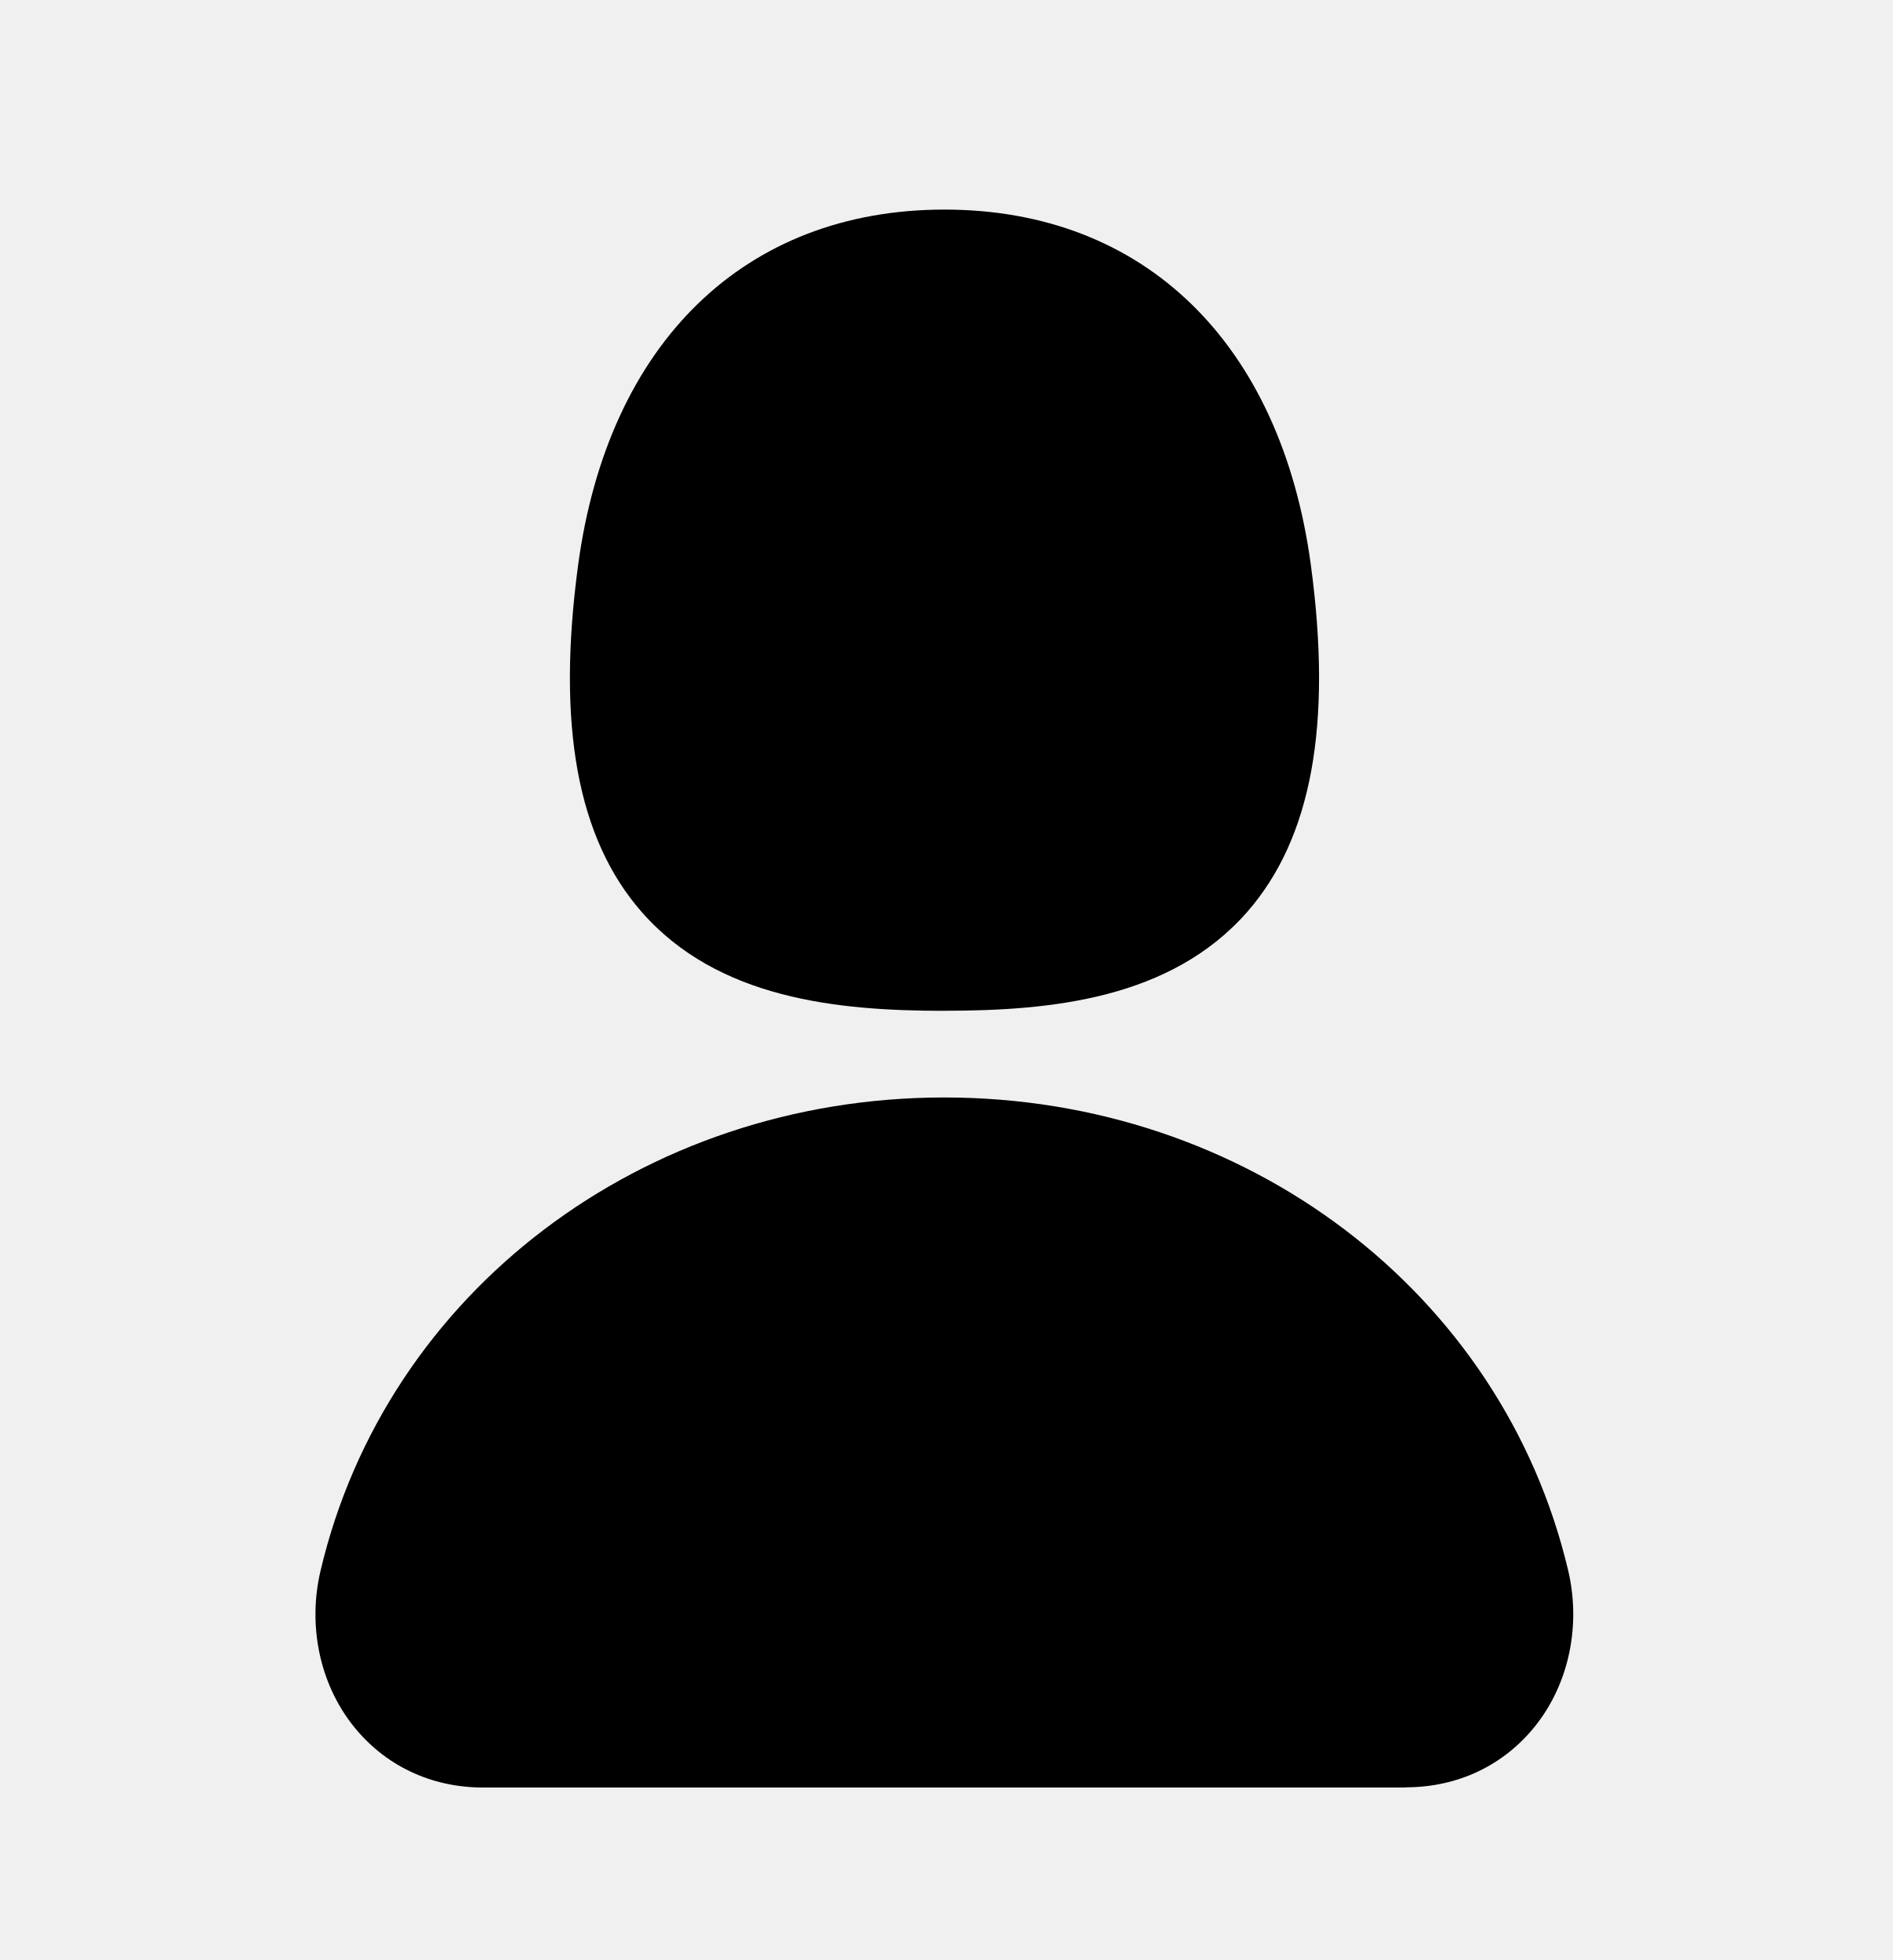
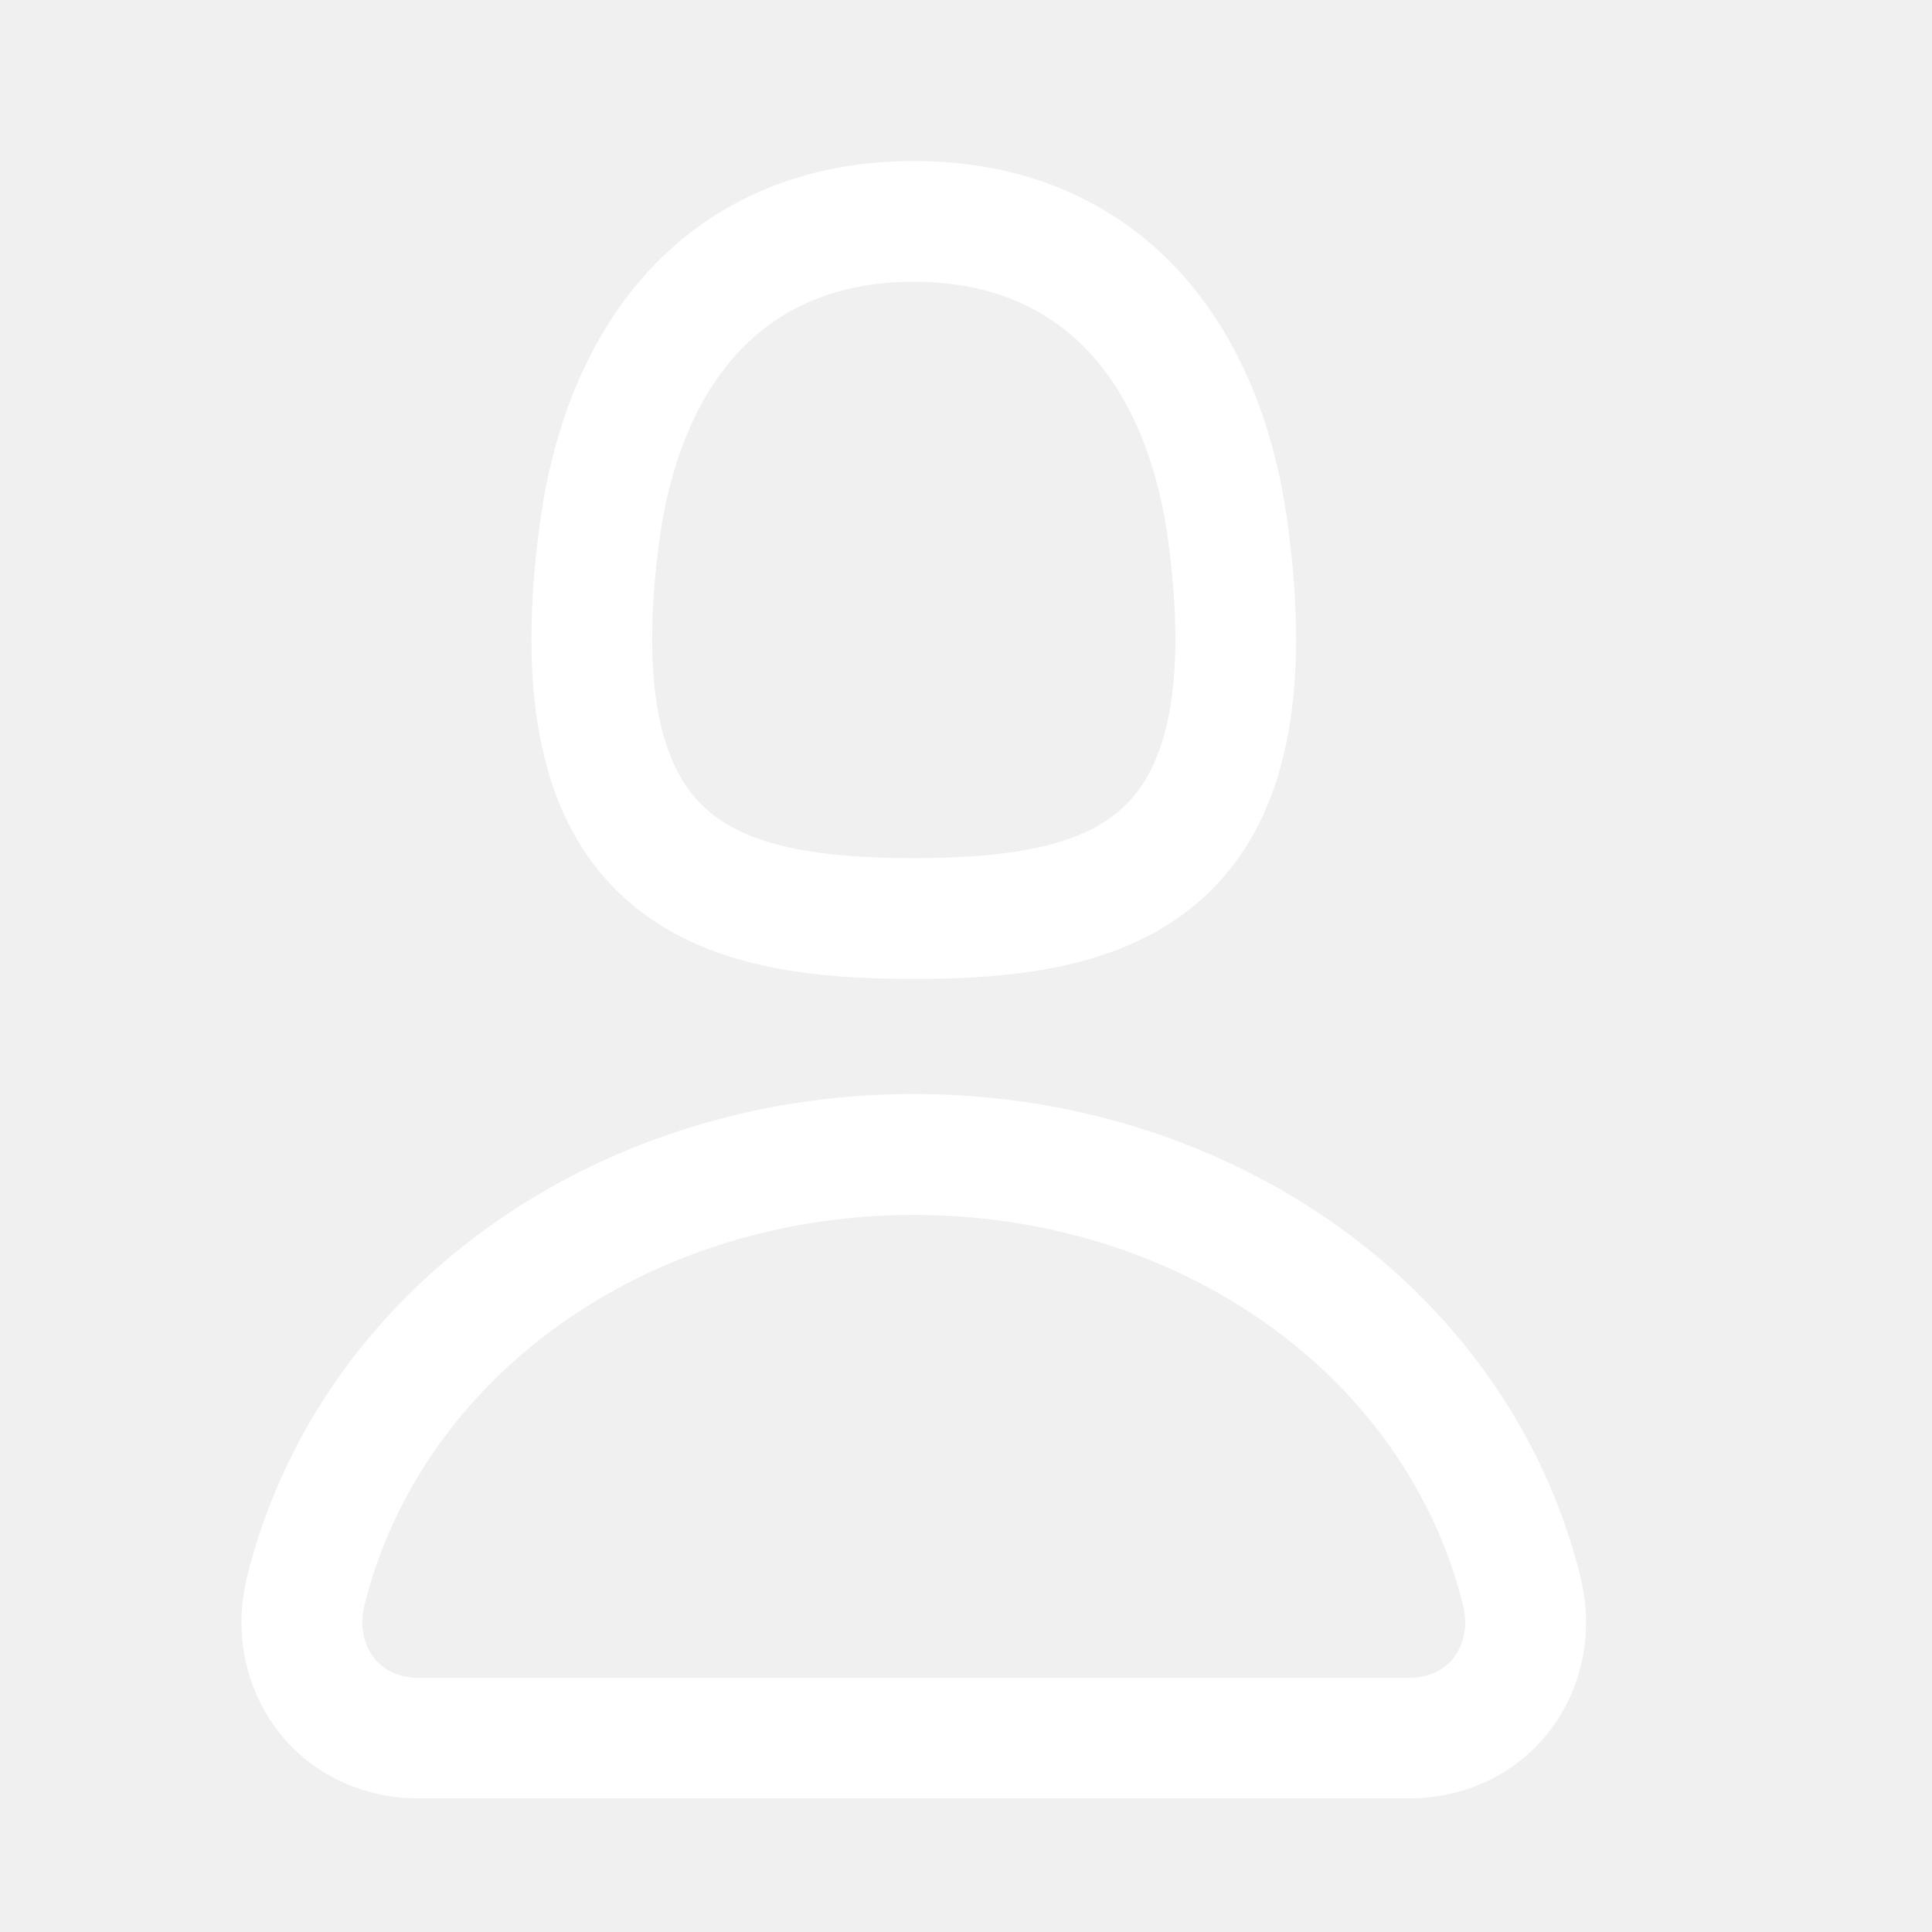
- <svg xmlns="http://www.w3.org/2000/svg" width="28" height="29" viewBox="0 0 28 29" fill="none">
-   <mask id="mask0_6_404" style="mask-type:alpha" maskUnits="userSpaceOnUse" x="0" y="0" width="28" height="29">
-     <rect y="0.768" width="28" height="28" fill="#C4C4C4" />
+ <svg xmlns="http://www.w3.org/2000/svg" width="24" height="24" viewBox="0 0 24 24" fill="none">
+   <mask id="mask0_6_407" style="mask-type:alpha" maskUnits="userSpaceOnUse" x="0" y="0" width="24" height="24">
+     <rect width="24" height="24" fill="#C4C4C4" />
  </mask>
-   <g mask="url(#mask0_6_404)">
-     <path d="M13.97 14.956C12.388 14.956 10.619 14.781 9.49 13.491C8.54 12.405 8.234 10.728 8.551 8.367C8.994 5.07 11.02 3.101 13.971 3.101C16.923 3.101 18.949 5.07 19.392 8.367C19.709 10.728 19.401 12.403 18.451 13.491C17.32 14.781 15.552 14.955 13.971 14.955L13.97 14.956ZM20.794 26.448H7.146C6.373 26.448 5.688 26.121 5.221 25.53C4.729 24.907 4.549 24.049 4.743 23.235C5.716 19.116 9.51 16.238 13.969 16.238C18.428 16.238 22.222 19.115 23.197 23.235C23.389 24.049 23.209 24.907 22.717 25.529C22.25 26.119 21.567 26.445 20.794 26.445V26.448Z" fill="black" />
+   <g mask="url(#mask0_6_407)">
+     <path d="M11.351 12.16C12.706 12.16 14.223 12.01 15.191 10.904C16.005 9.974 16.269 8.536 15.997 6.512C15.617 3.687 13.88 2 11.351 2C8.822 2 7.085 3.687 6.705 6.514C6.433 8.536 6.697 9.974 7.511 10.904C8.479 12.011 9.996 12.16 11.351 12.16ZM8.191 6.712C8.353 5.512 8.978 3.5 11.351 3.5C13.724 3.5 14.349 5.513 14.511 6.712C14.718 8.262 14.568 9.339 14.061 9.917C13.606 10.437 12.795 10.66 11.351 10.66C9.907 10.66 9.096 10.437 8.641 9.917C8.134 9.339 7.984 8.261 8.191 6.712ZM19.631 19.58C18.754 16.054 15.349 13.59 11.351 13.59C7.353 13.59 3.948 16.054 3.071 19.58C2.899 20.272 3.043 20.98 3.466 21.52C3.874 22.04 4.506 22.34 5.199 22.34H17.503C18.196 22.34 18.828 22.04 19.236 21.52C19.66 20.98 19.803 20.273 19.63 19.58H19.631ZM18.055 20.596C17.929 20.756 17.739 20.842 17.503 20.842H5.199C4.964 20.842 4.773 20.757 4.647 20.596C4.51 20.422 4.467 20.184 4.527 19.942C5.237 17.087 8.044 15.092 11.351 15.092C14.658 15.092 17.465 17.086 18.175 19.942C18.235 20.184 18.192 20.422 18.055 20.596Z" fill="white" />
  </g>
</svg>
